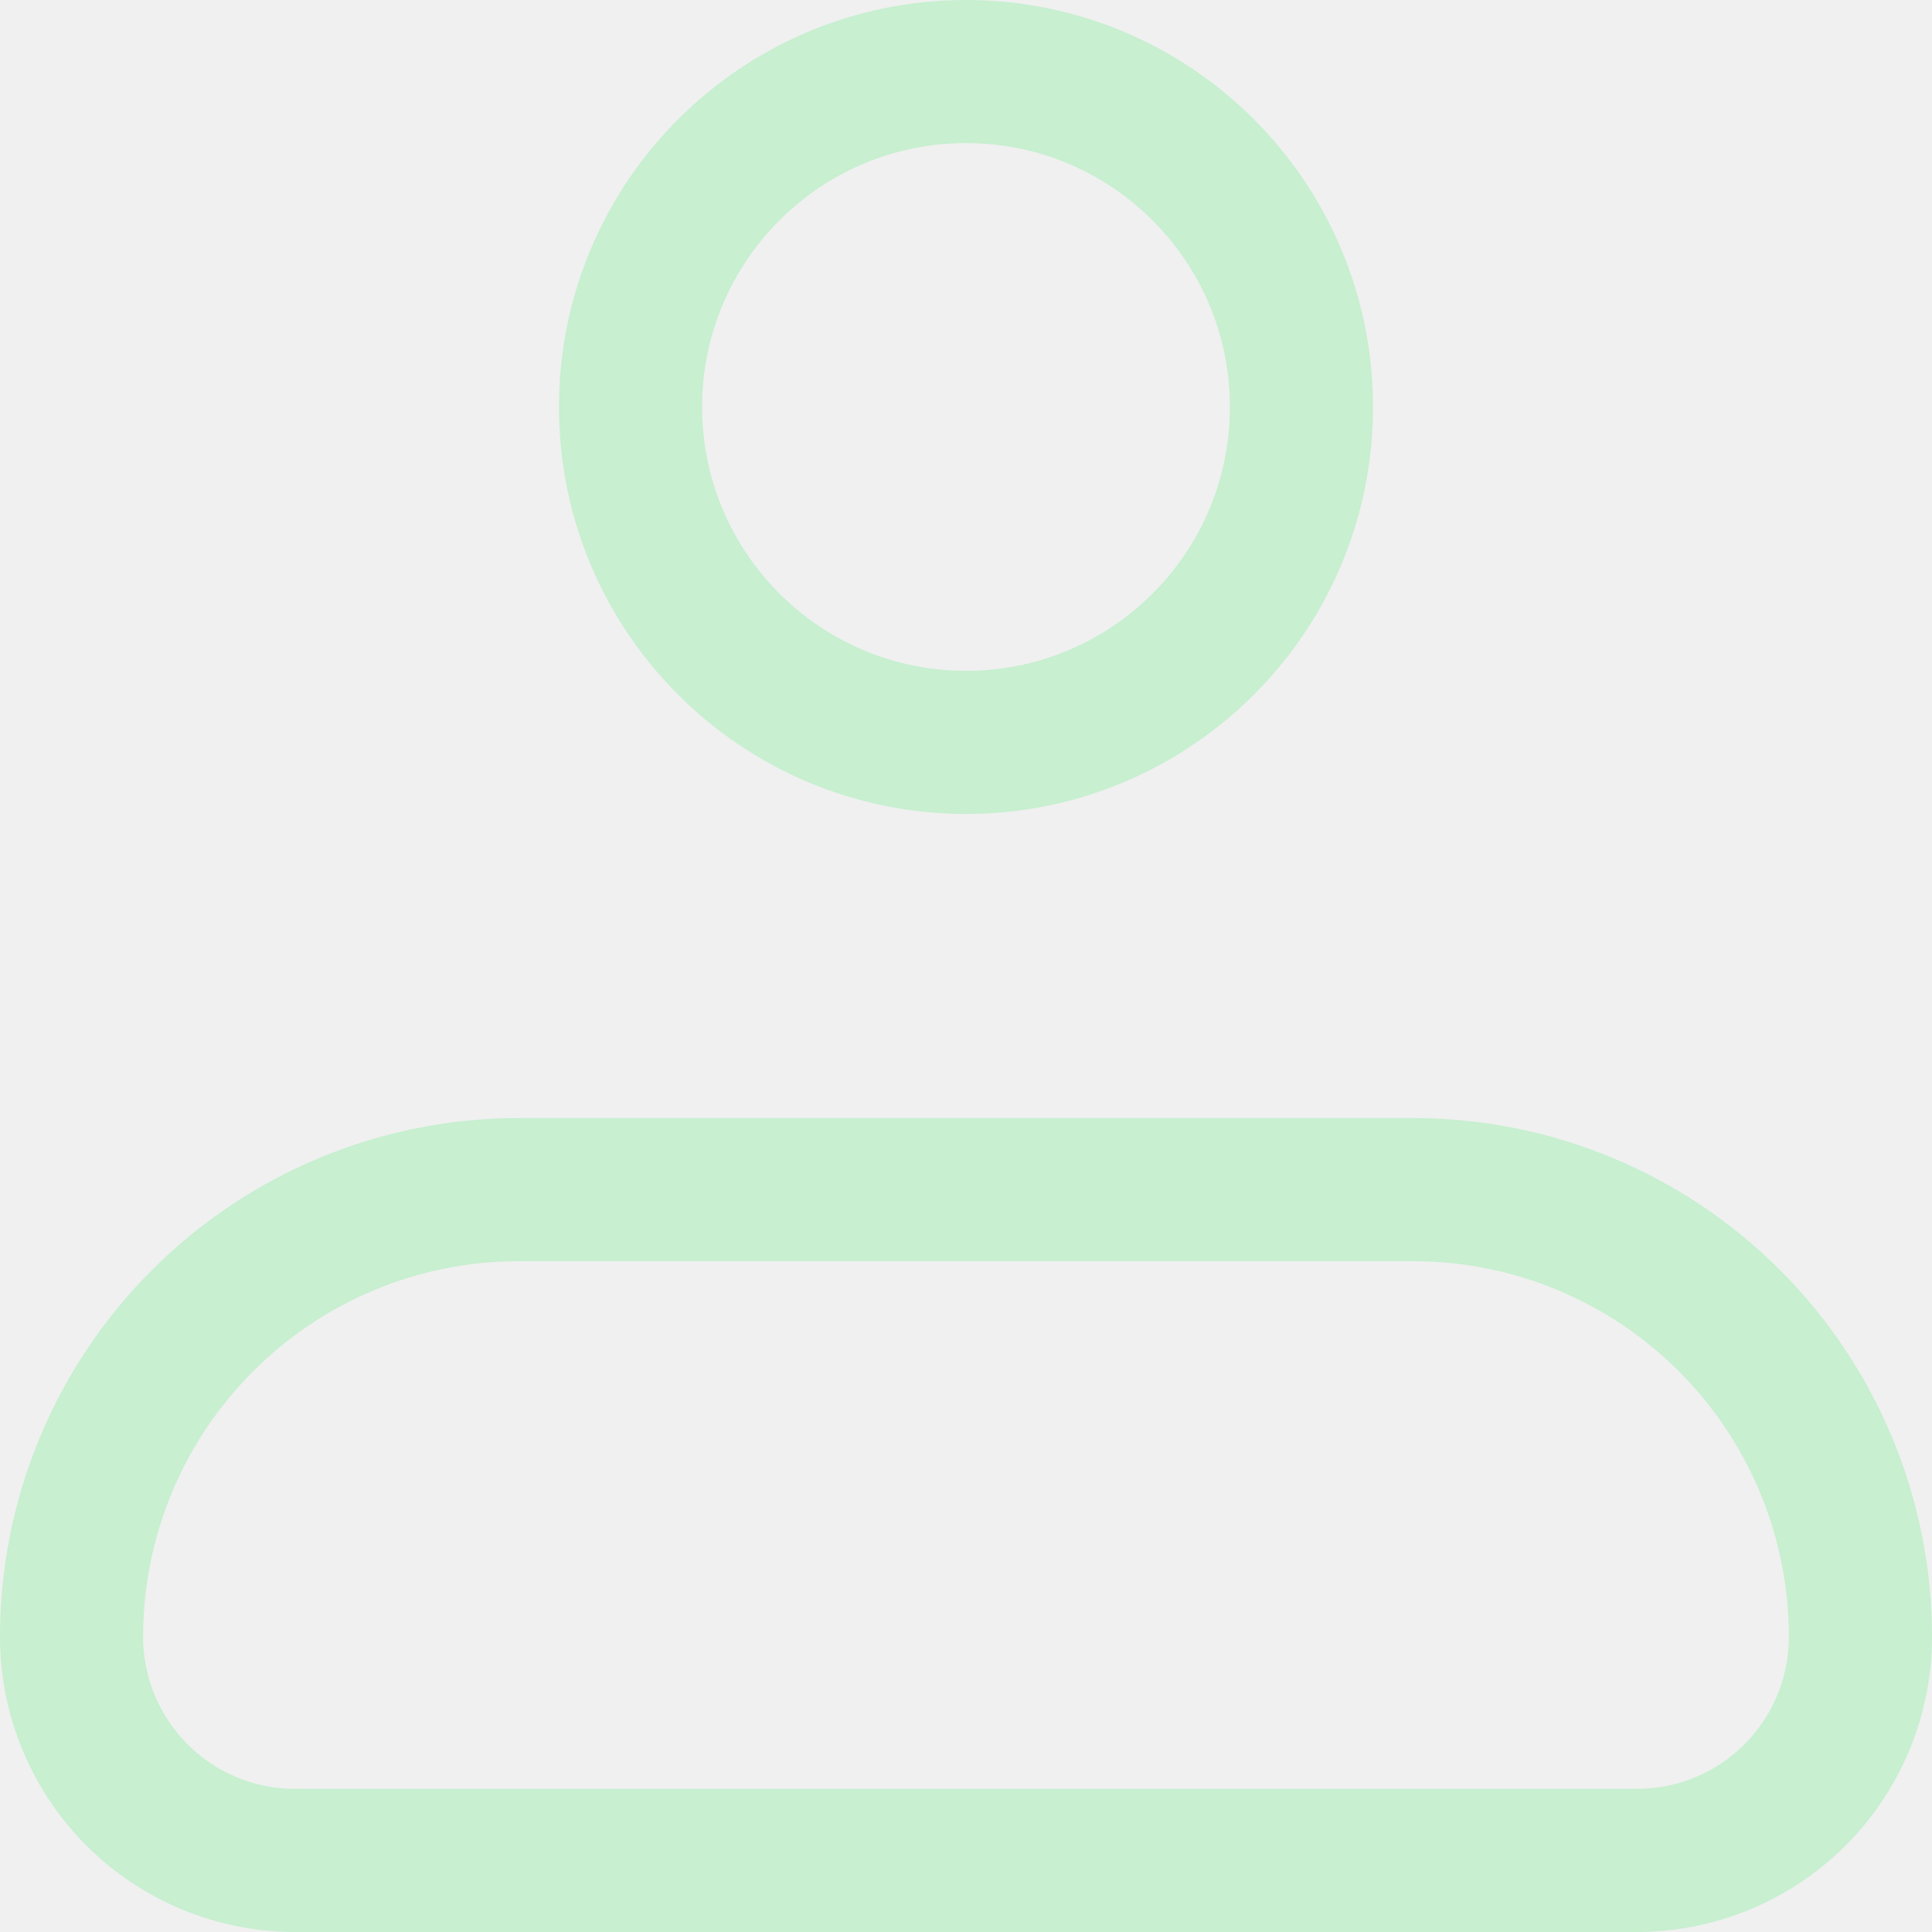
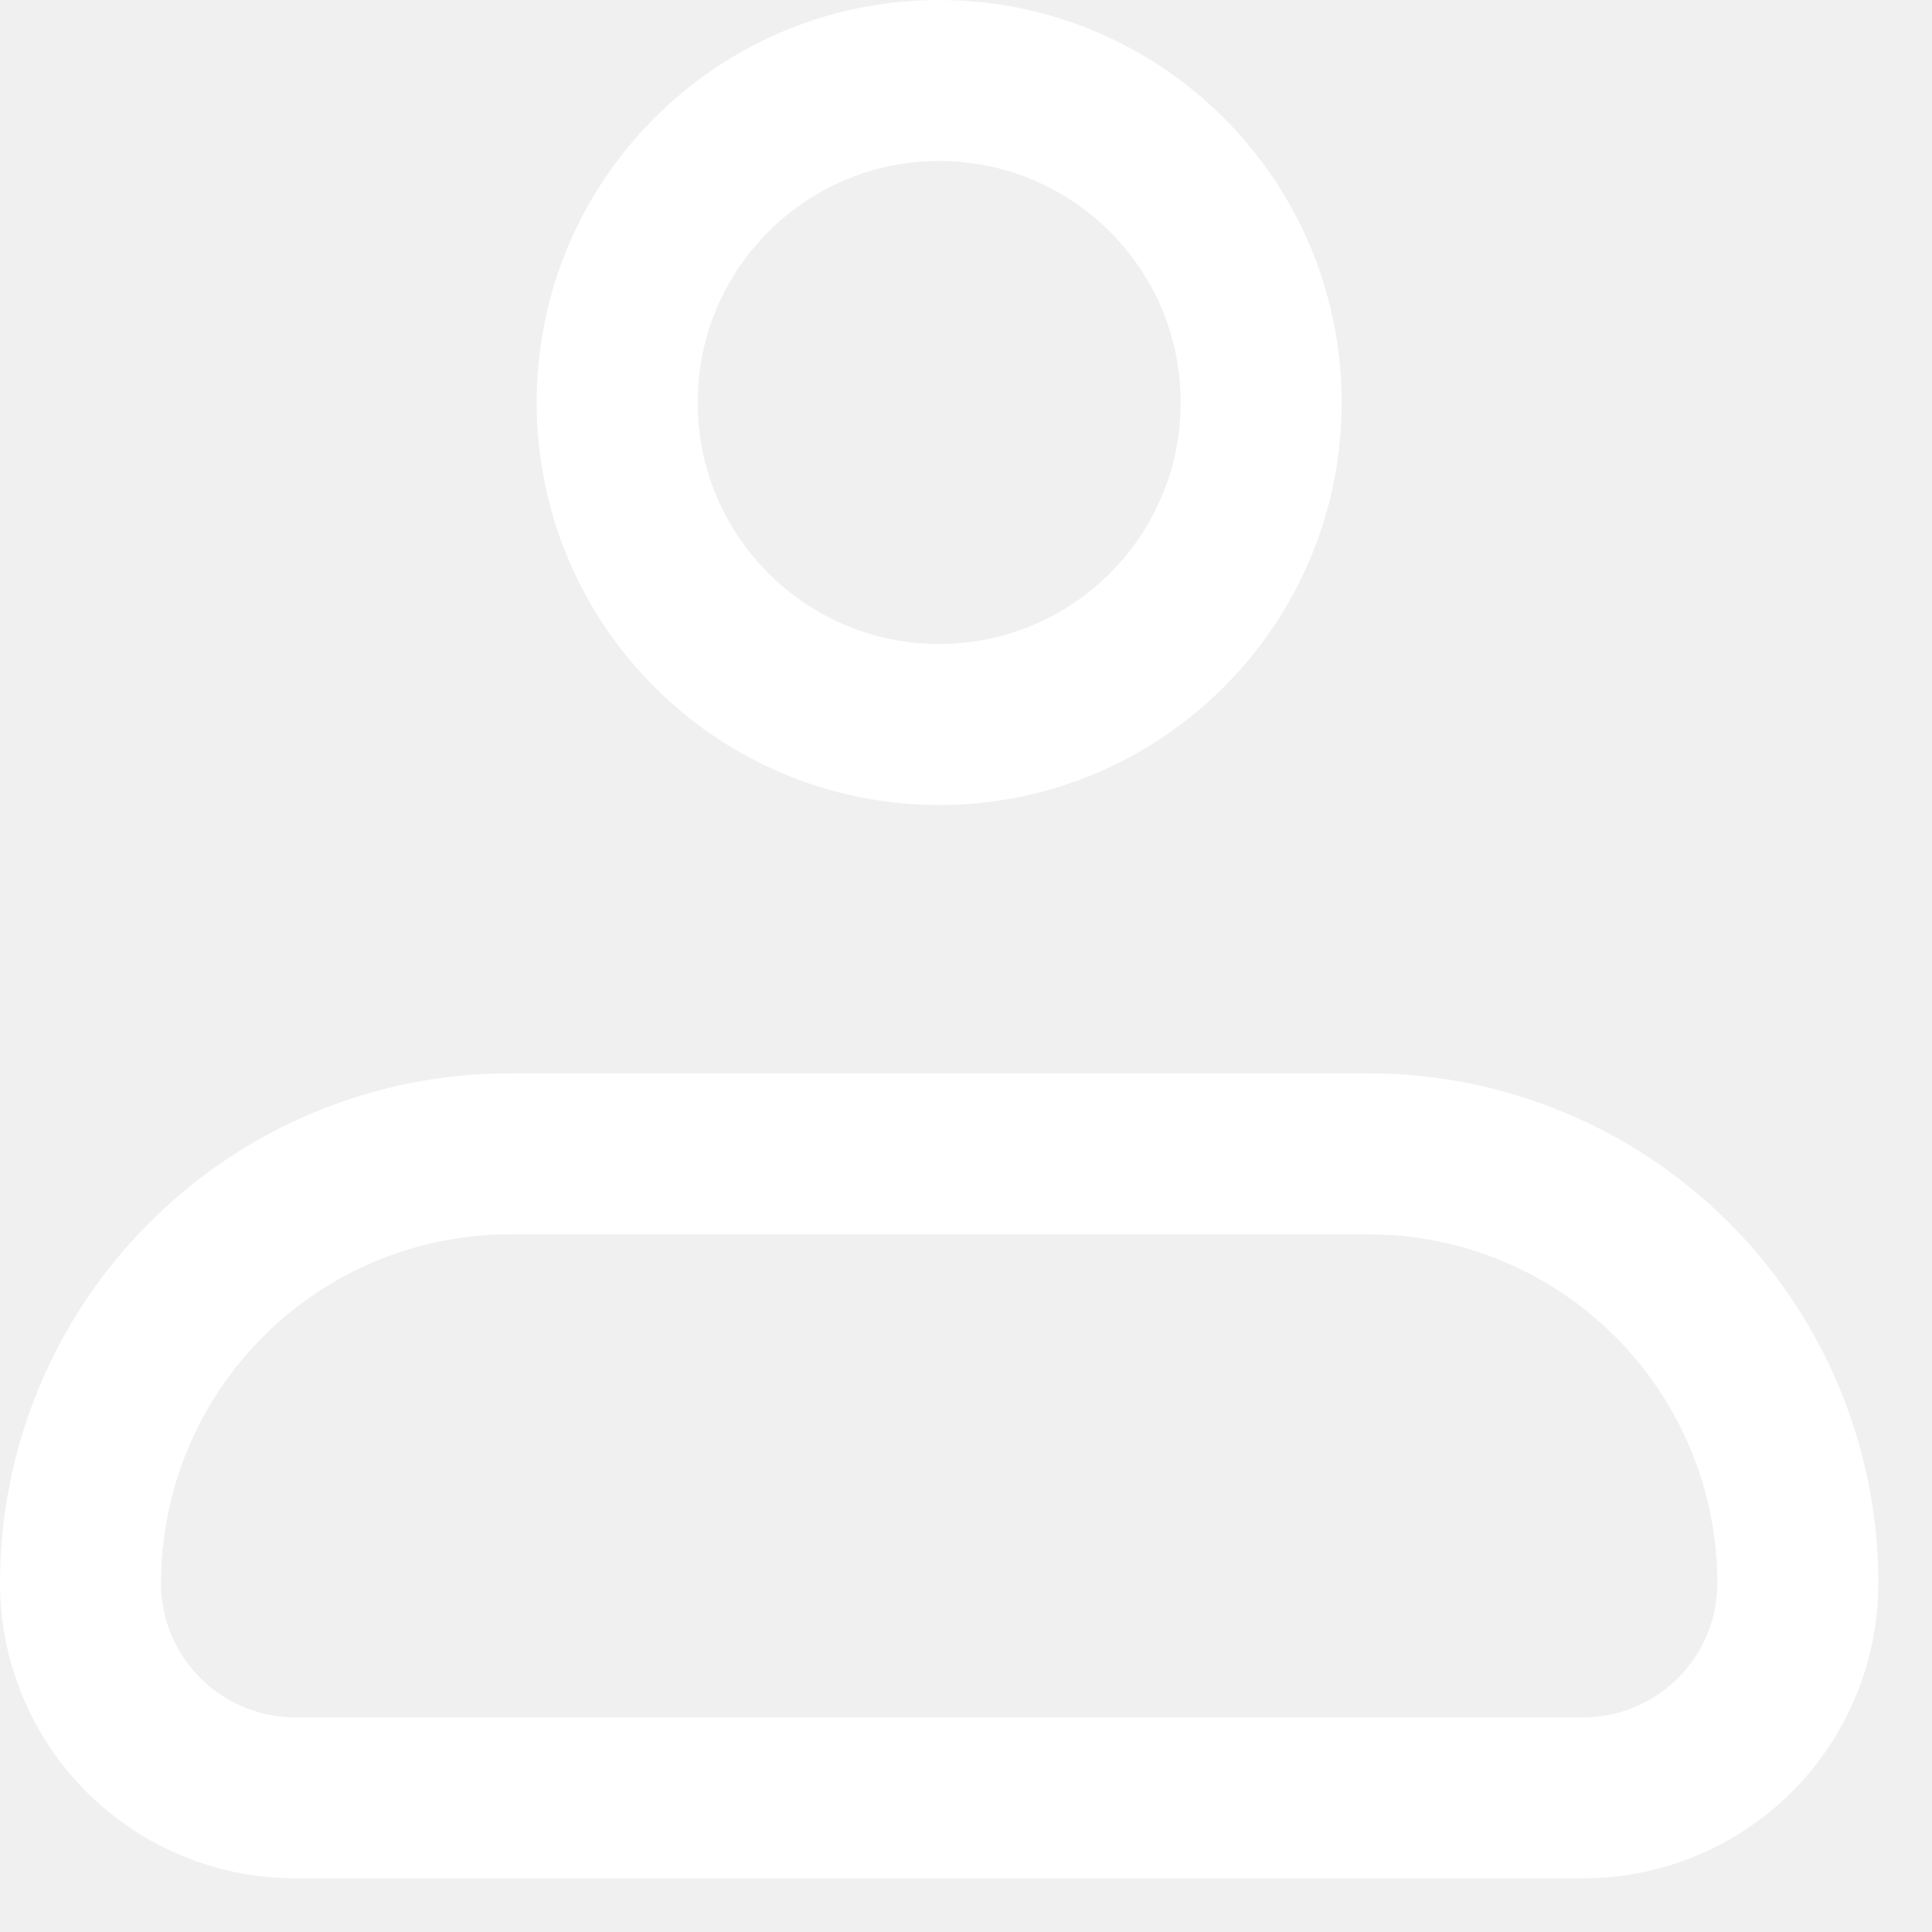
- <svg xmlns="http://www.w3.org/2000/svg" width="27" height="27" viewBox="0 0 27 27" fill="none">
-   <path d="M1 22.875C1 21.217 1.658 19.628 2.831 18.456C4.003 17.284 5.592 16.625 7.25 16.625H19.75C21.408 16.625 22.997 17.284 24.169 18.456C25.341 19.628 26 21.217 26 22.875C26 23.704 25.671 24.499 25.085 25.085C24.499 25.671 23.704 26 22.875 26H4.125C3.296 26 2.501 25.671 1.915 25.085C1.329 24.499 1 23.704 1 22.875Z" stroke="#C7EFD0" stroke-width="2" stroke-linejoin="round" />
-   <path d="M13.5 10.375C16.089 10.375 18.188 8.276 18.188 5.688C18.188 3.099 16.089 1 13.5 1C10.911 1 8.812 3.099 8.812 5.688C8.812 8.276 10.911 10.375 13.5 10.375Z" stroke="#C7EFD0" stroke-width="2" />
+ <svg xmlns="http://www.w3.org/2000/svg" width="18" height="18" viewBox="0 0 18 18" fill="none">
+   <path d="M0.75 14.75C0.75 13.689 1.171 12.672 1.922 11.922C2.672 11.171 3.689 10.75 4.75 10.75H12.75C13.811 10.75 14.828 11.171 15.578 11.922C16.329 12.672 16.75 13.689 16.75 14.75C16.75 15.28 16.539 15.789 16.164 16.164C15.789 16.539 15.28 16.75 14.75 16.75H2.75C2.22 16.75 1.711 16.539 1.336 16.164C0.961 15.789 0.75 15.28 0.75 14.75Z" stroke="white" stroke-width="1.5" stroke-linejoin="round" />
+   <path d="M8.75 6.75C10.407 6.75 11.75 5.407 11.75 3.75C11.75 2.093 10.407 0.75 8.75 0.75C7.093 0.75 5.75 2.093 5.75 3.75C5.75 5.407 7.093 6.75 8.75 6.75Z" stroke="white" stroke-width="1.5" />
</svg>
